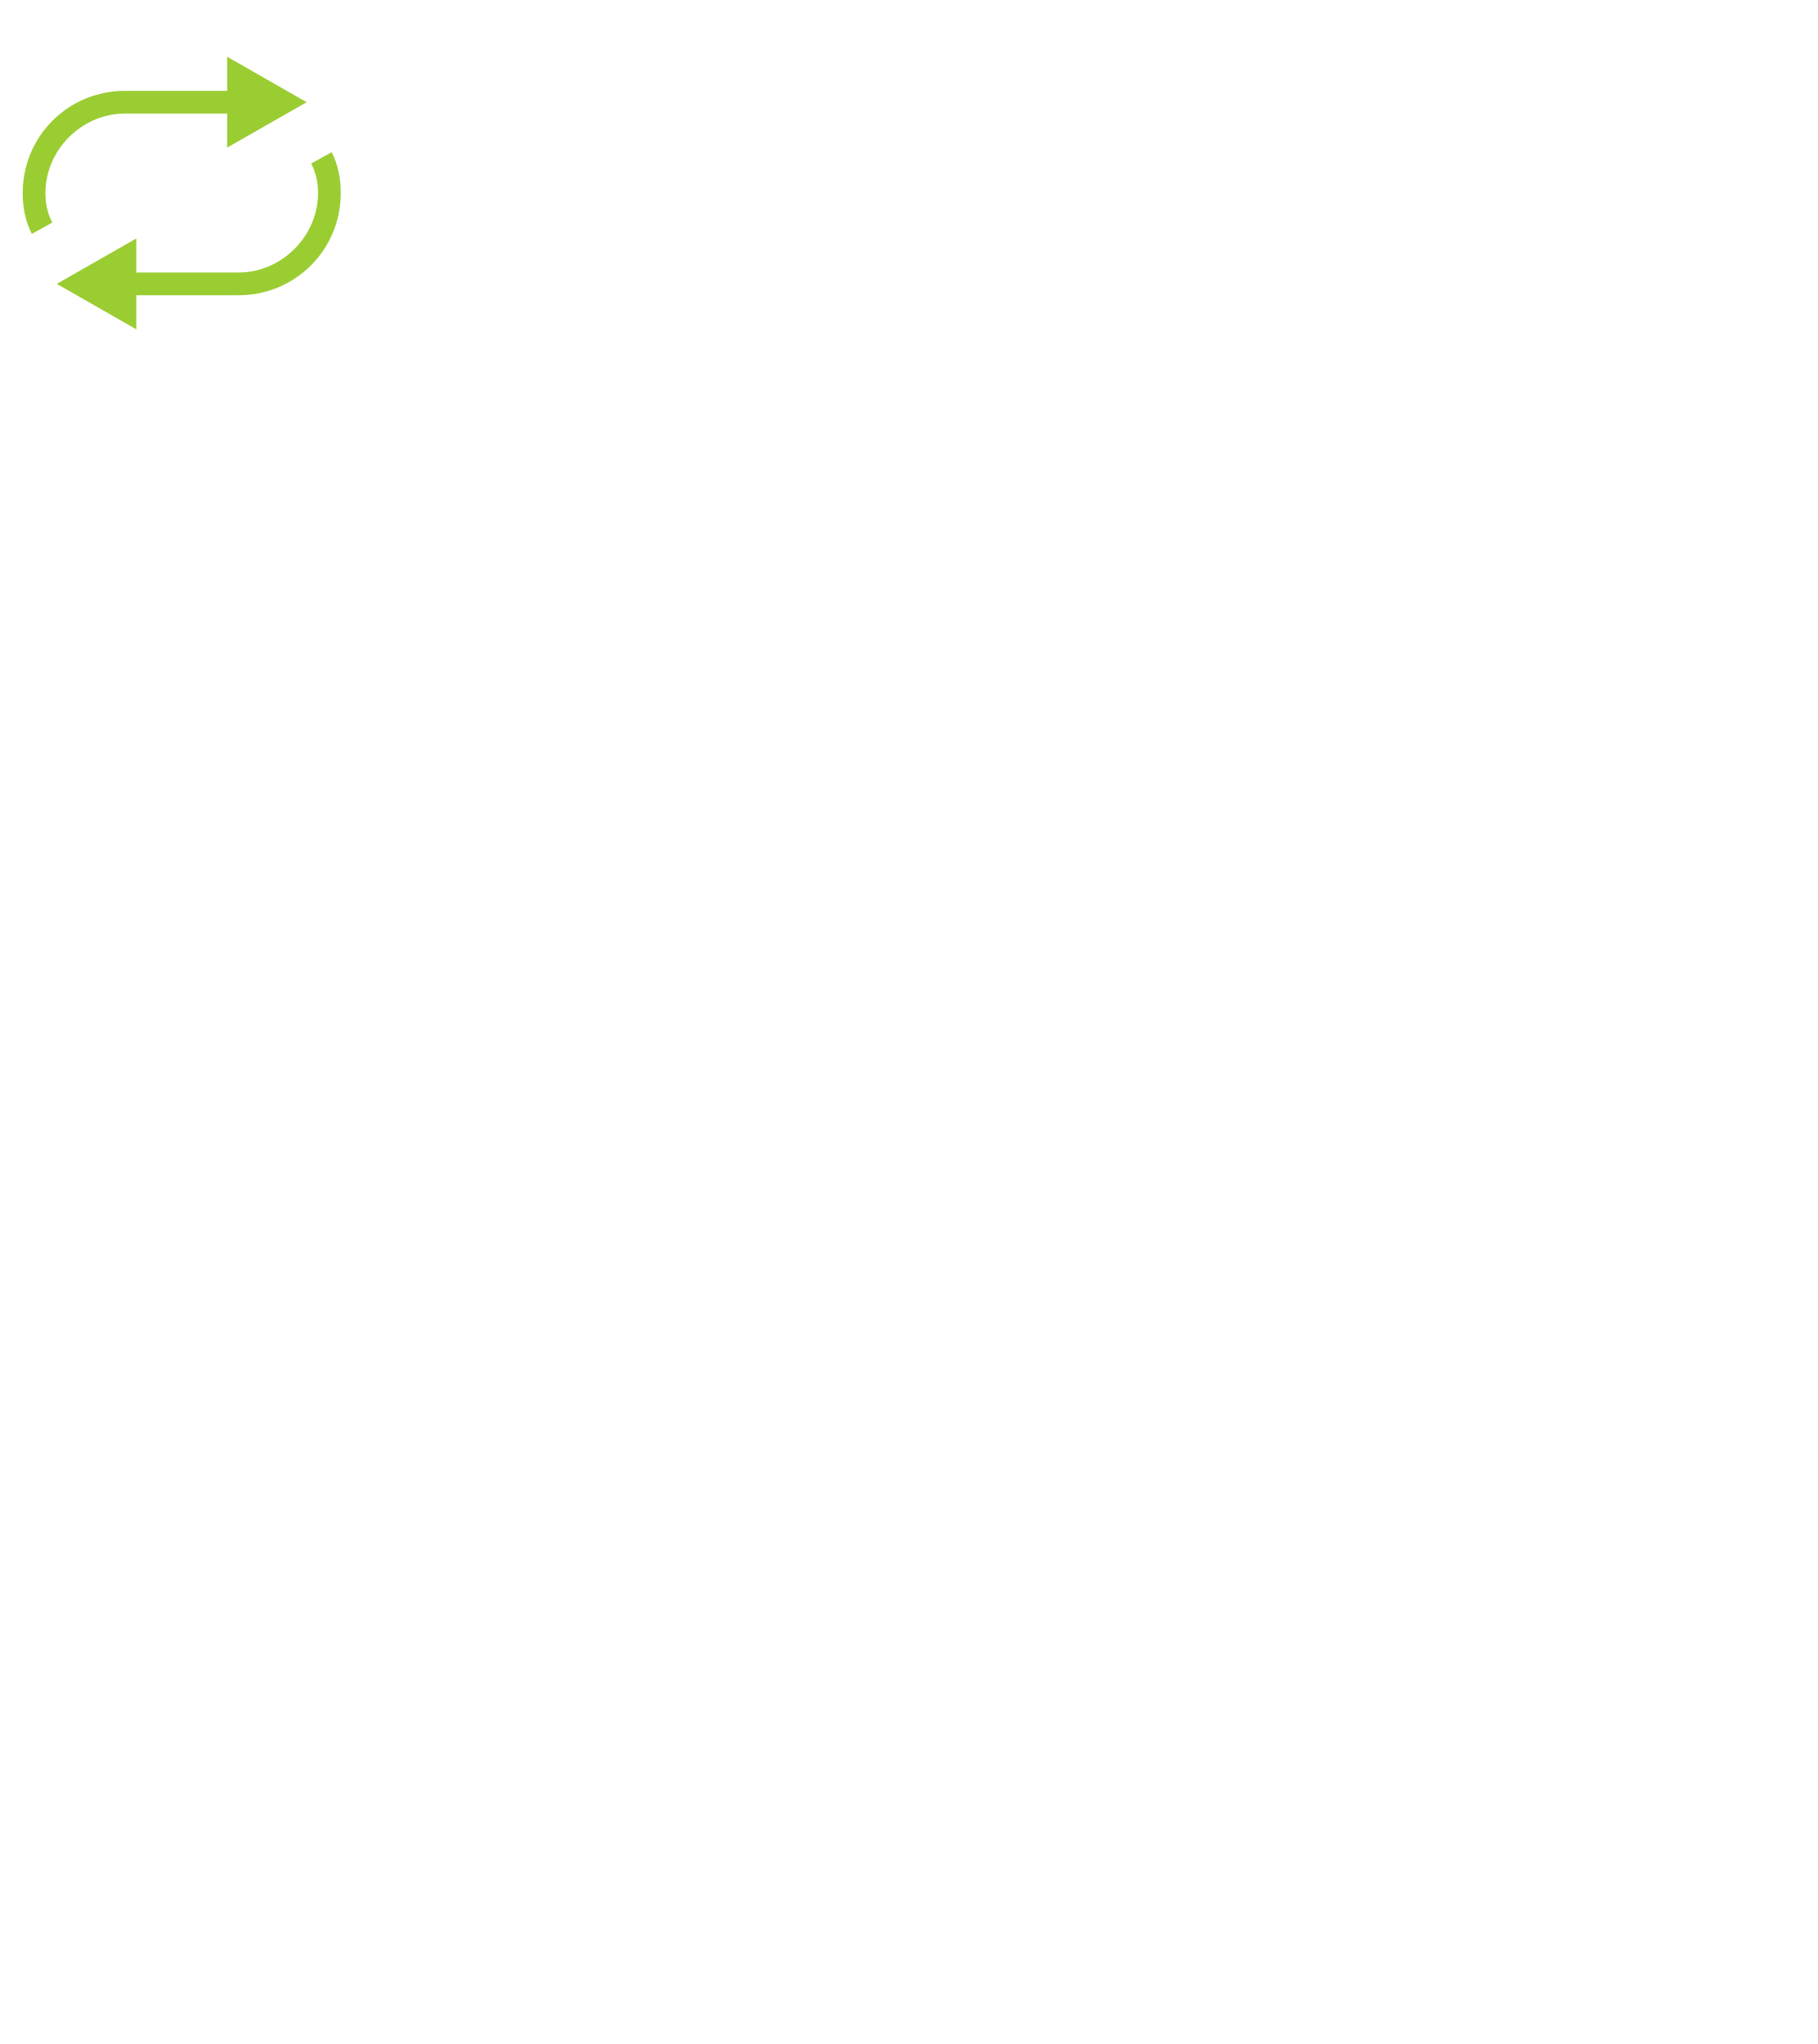
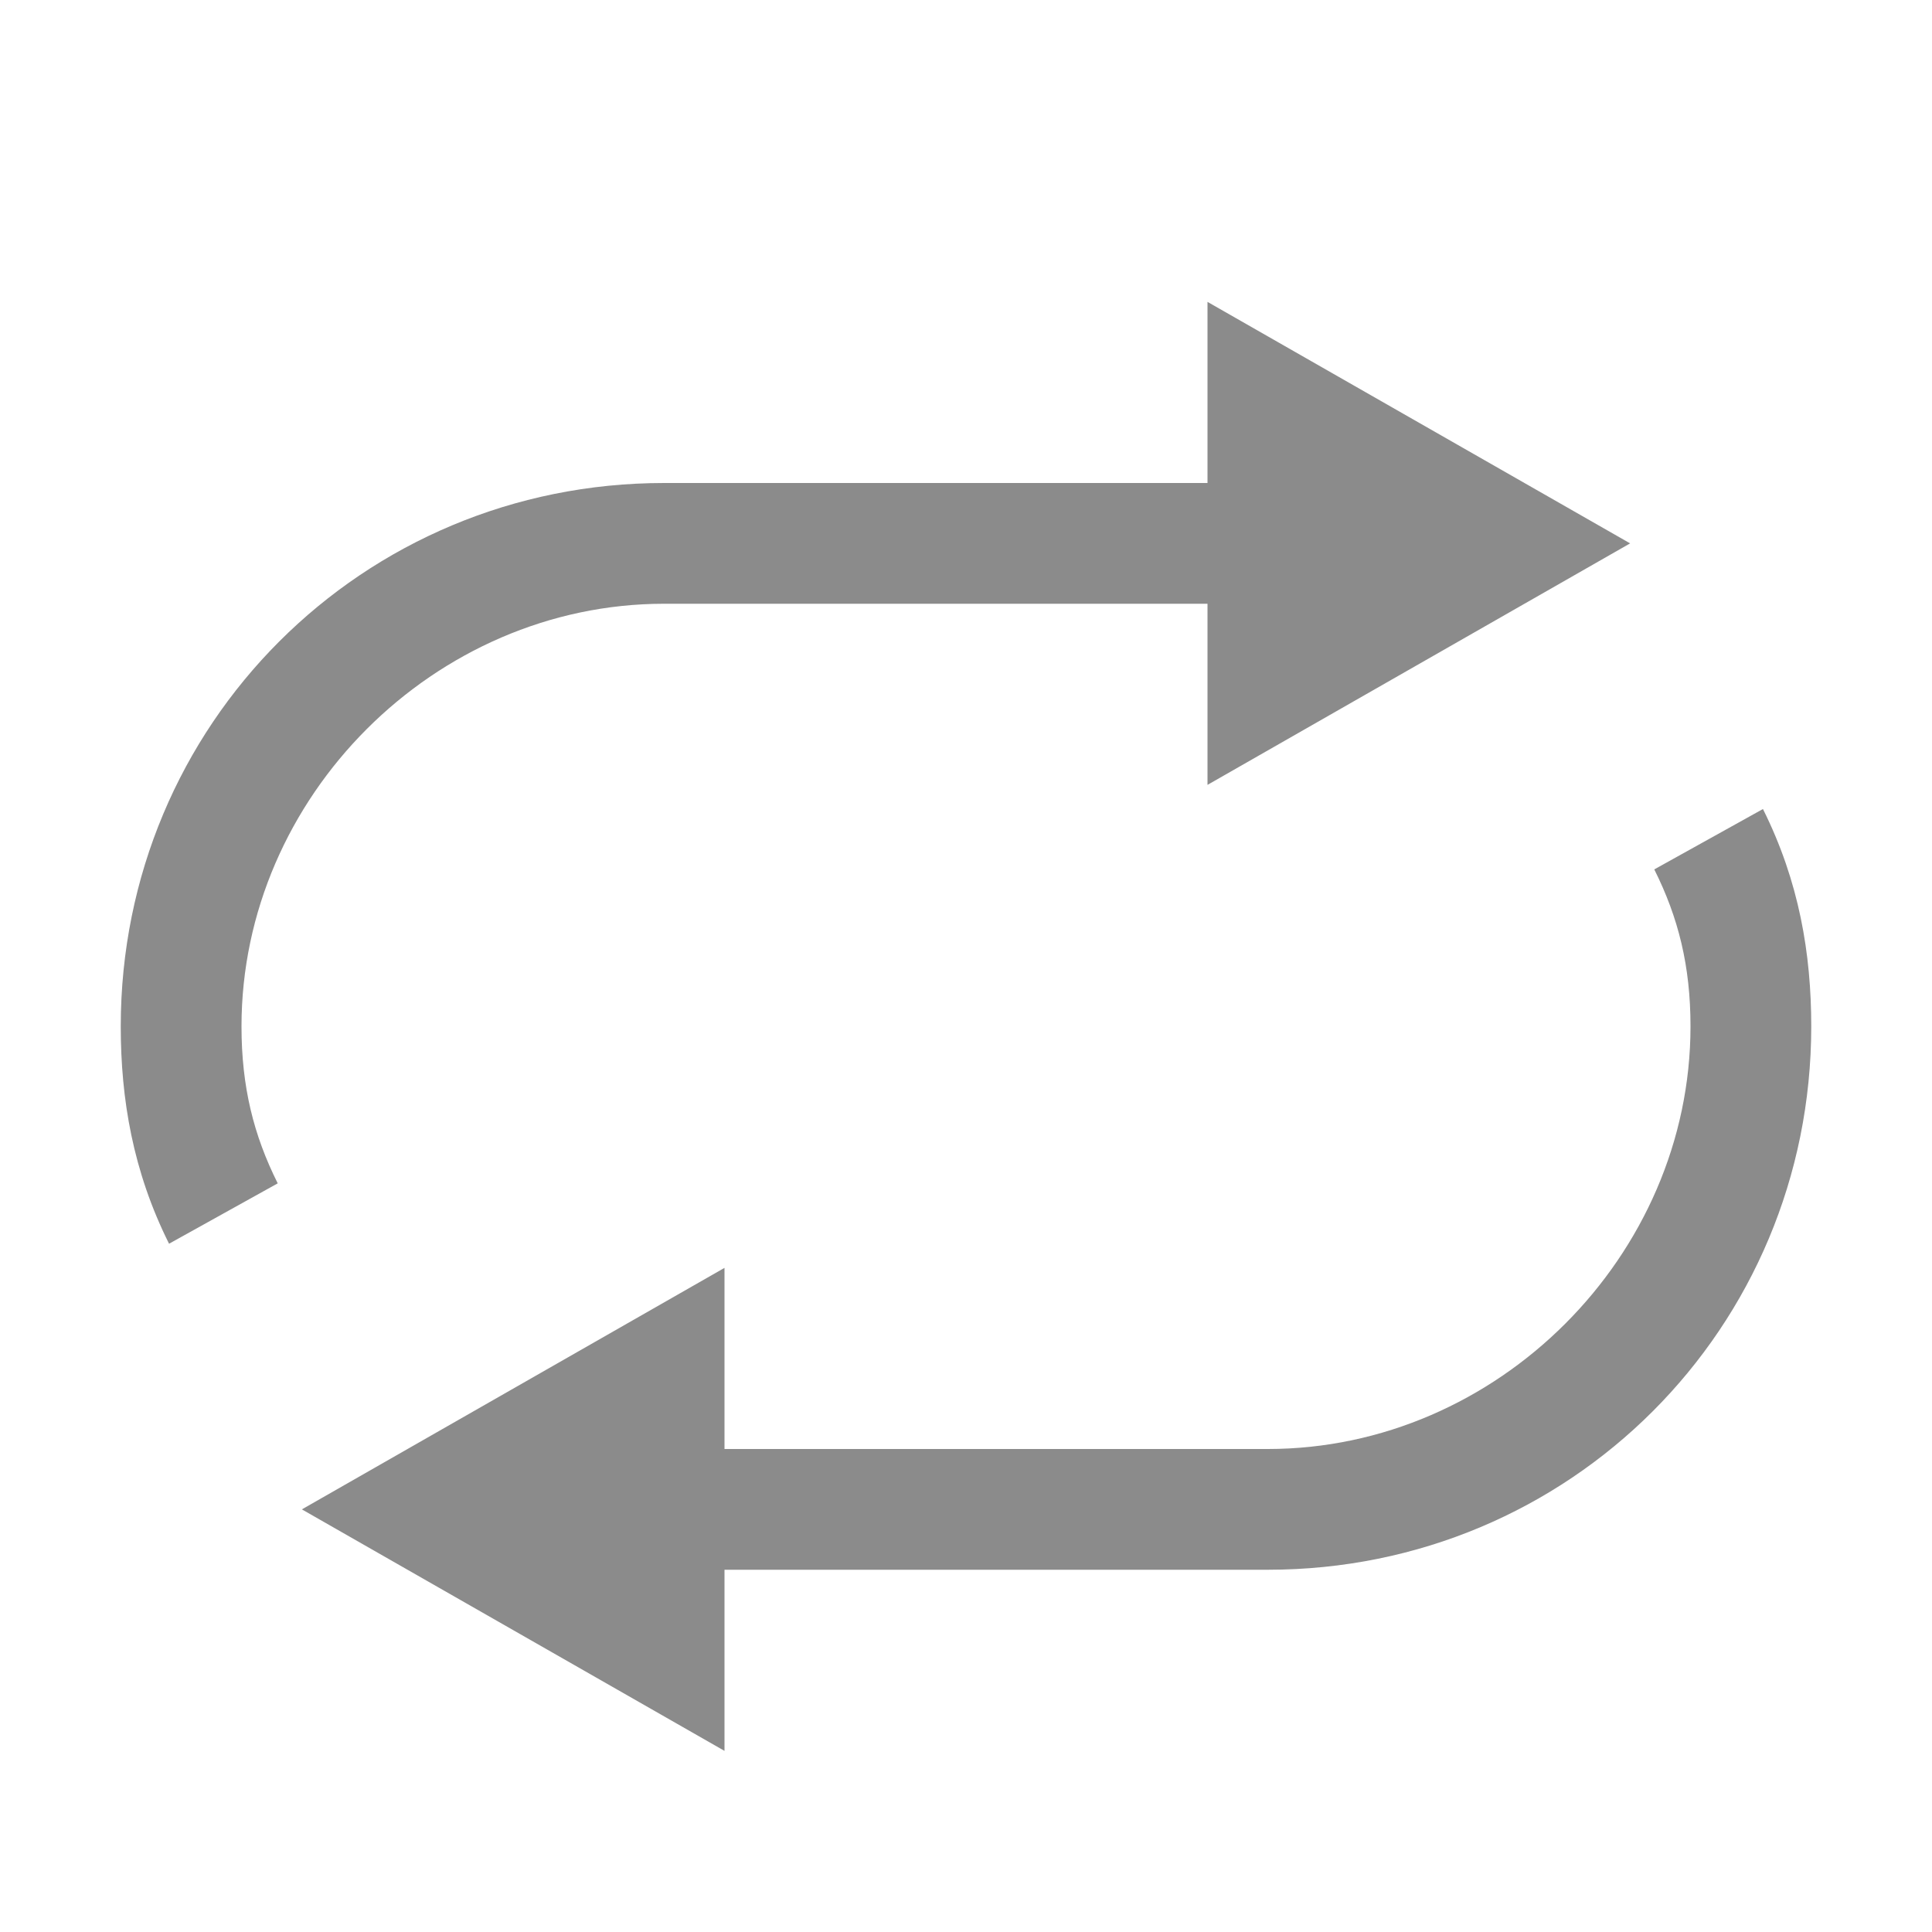
- <svg xmlns="http://www.w3.org/2000/svg" viewBox="0 0 80 90" fill="rgb(154, 205, 50)">
+ <svg xmlns="http://www.w3.org/2000/svg" role="img" height="16" width="16" viewBox="0 0 16 16" class="Svg-sc-1bi12j5-0 hDgDGI" fill="rgb(139 139 139)">
  <path d="M5.5 5H10v1.5l3.5-2-3.5-2V4H5.5C3 4 1 6 1 8.5c0 .6.1 1.2.4 1.8l.9-.5C2.1 9.4 2 9 2 8.5 2 6.6 3.6 5 5.5 5zm9.1 1.7l-.9.5c.2.4.3.8.3 1.3 0 1.9-1.6 3.5-3.5 3.5H6v-1.5l-3.5 2 3.5 2V13h4.5C13 13 15 11 15 8.5c0-.6-.1-1.2-.4-1.8z" />
</svg>
